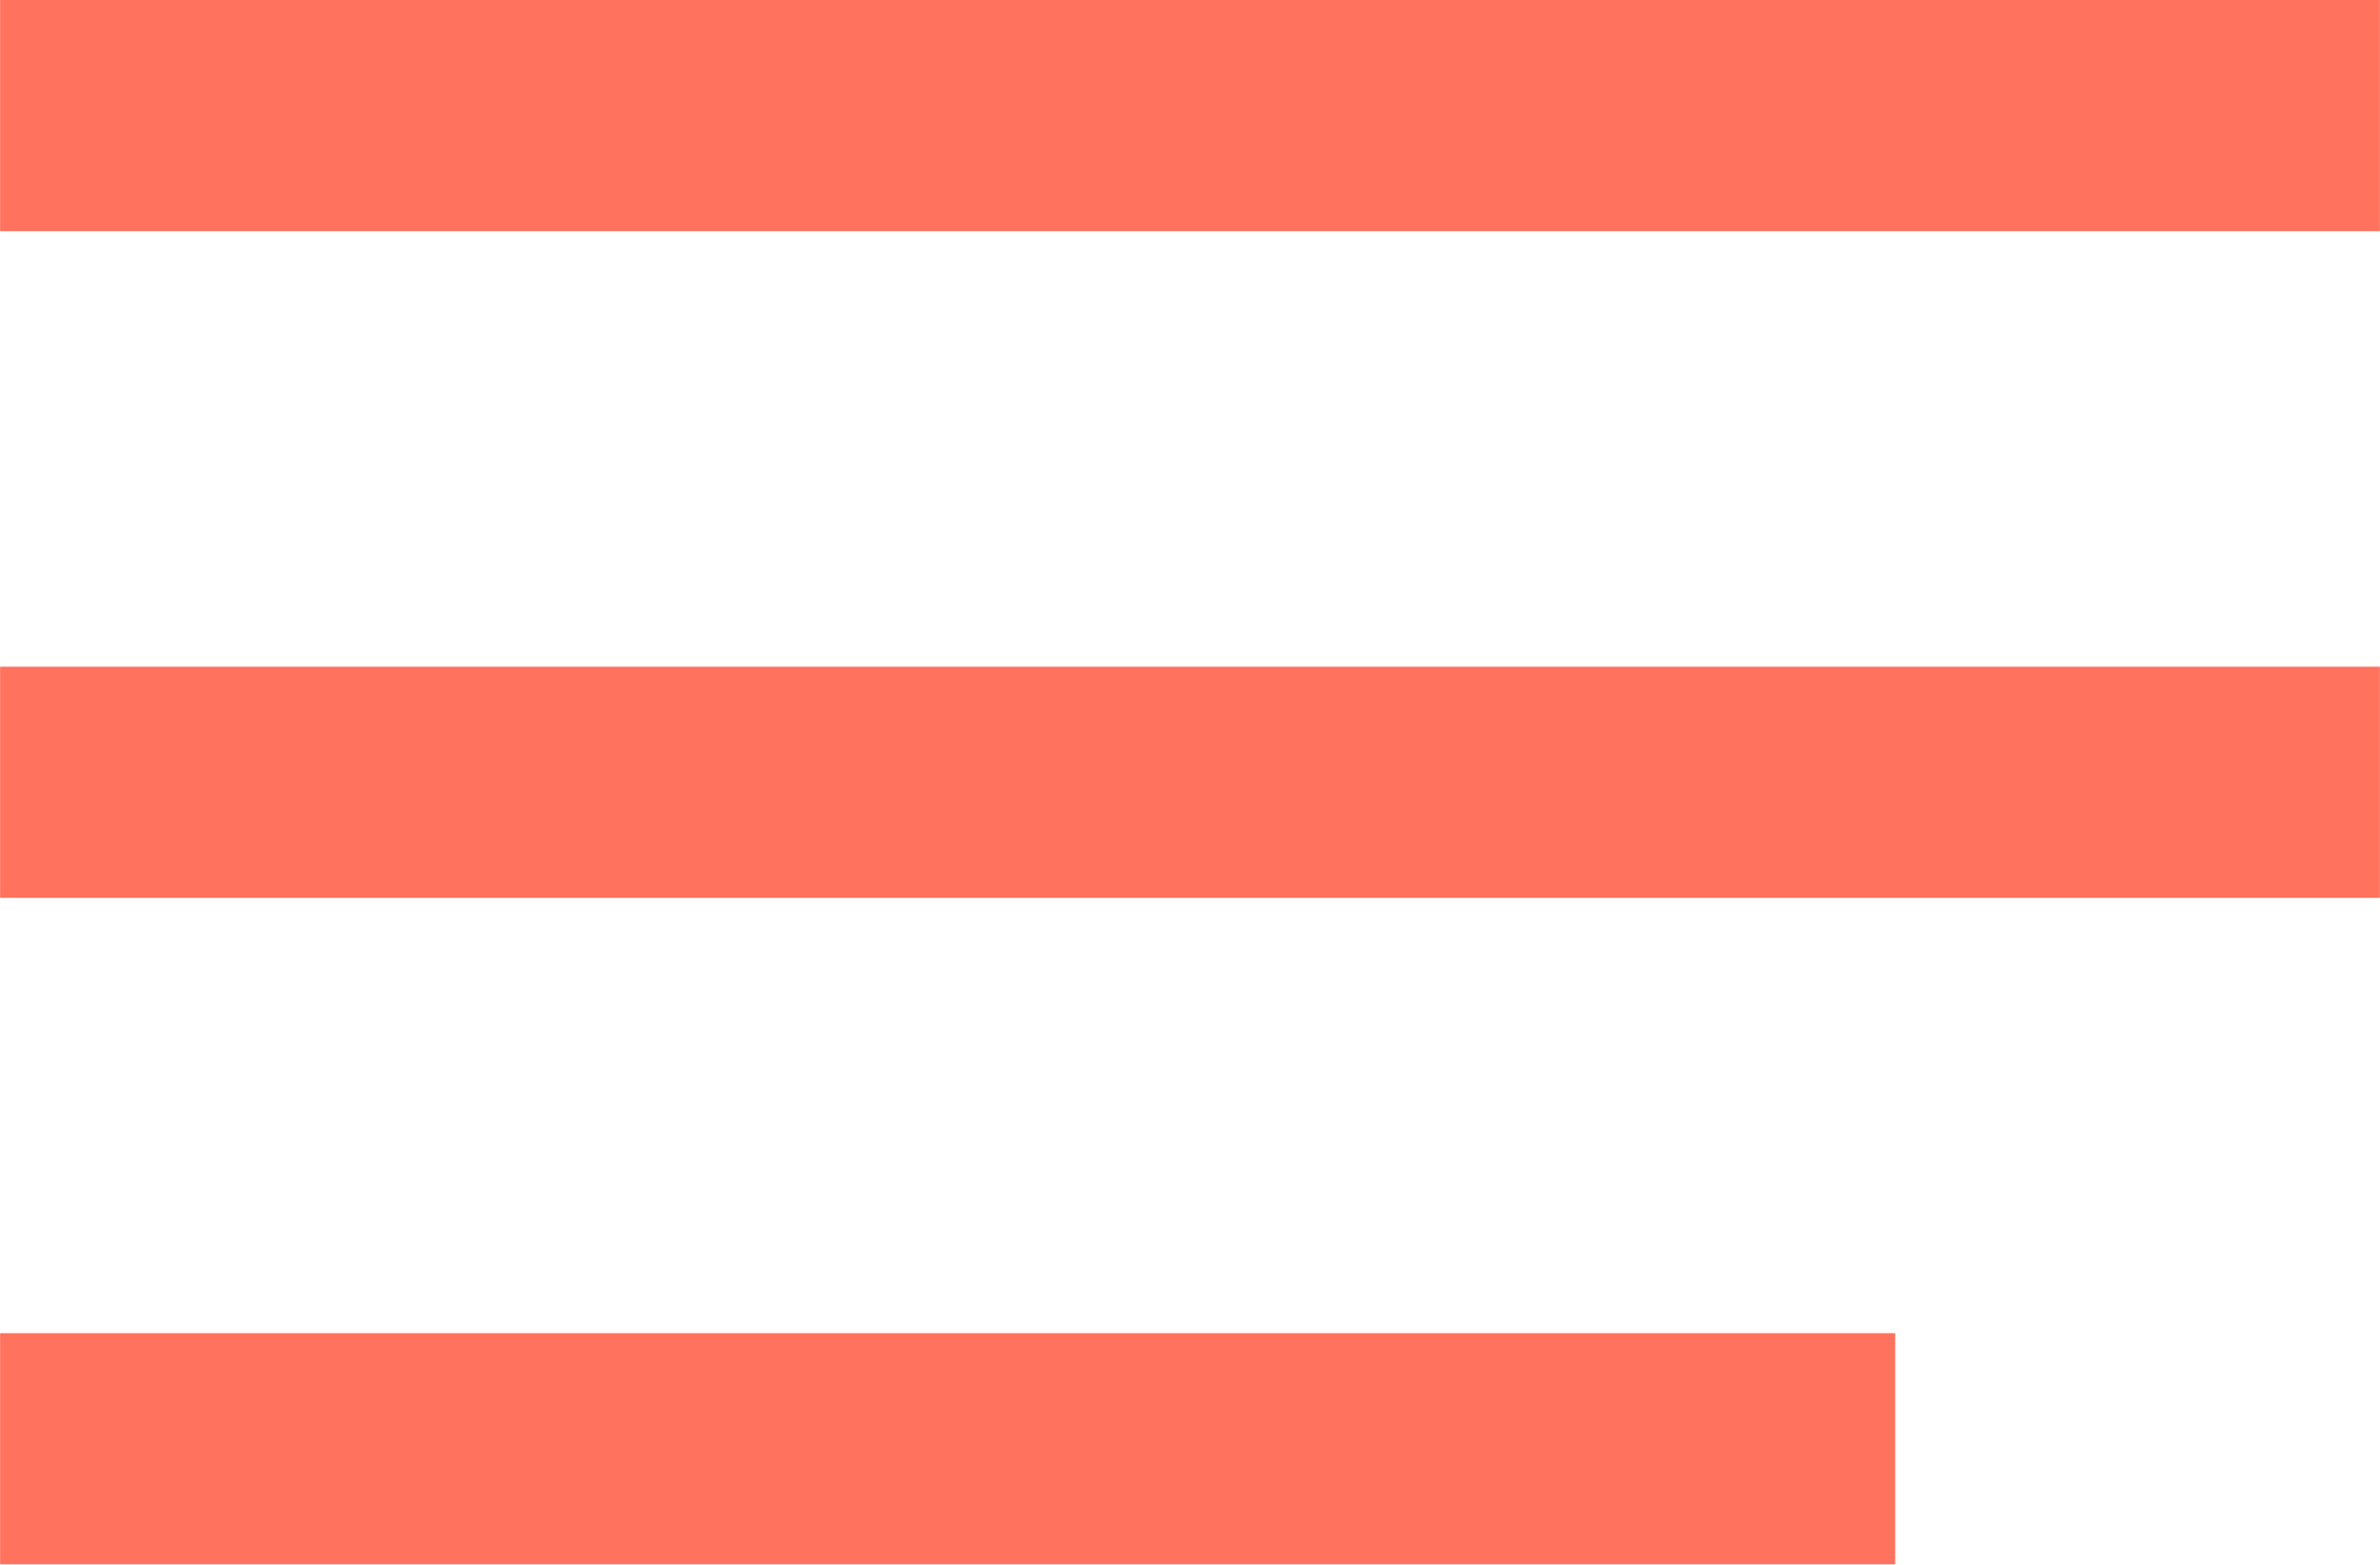
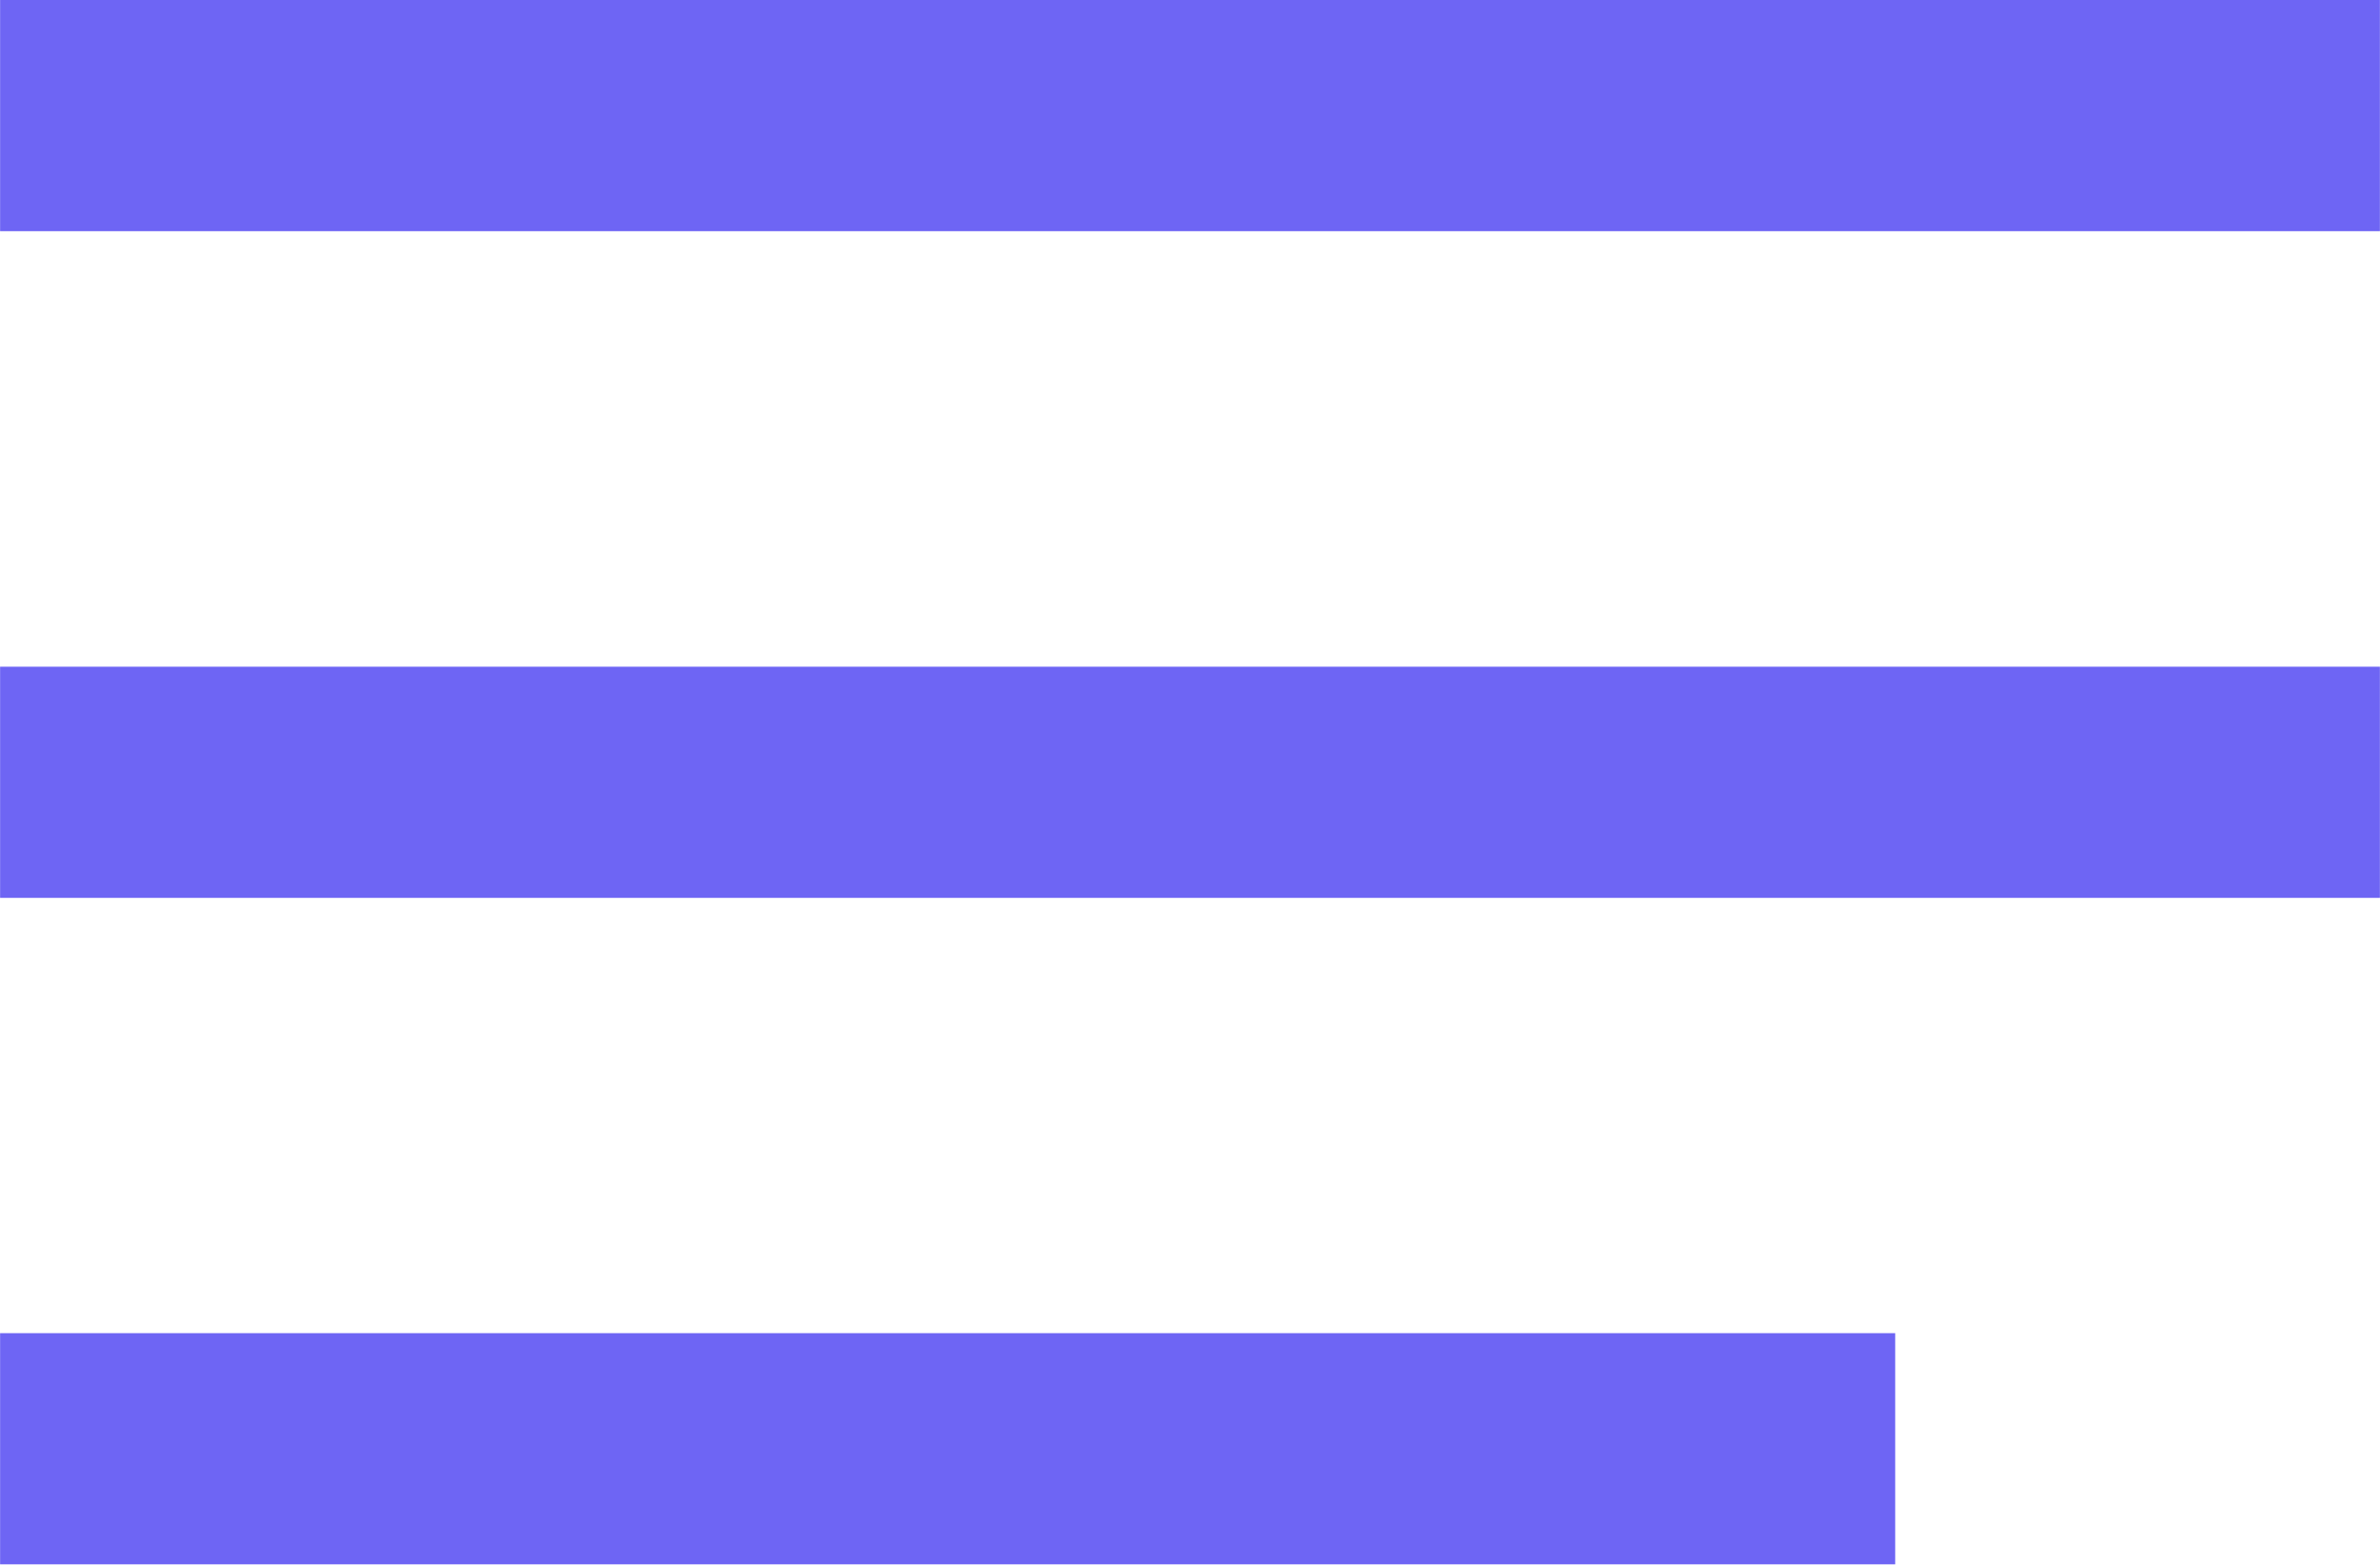
<svg xmlns="http://www.w3.org/2000/svg" xml:space="preserve" width="19.651mm" height="12.919mm" version="1.1" style="shape-rendering:geometricPrecision; text-rendering:geometricPrecision; image-rendering:optimizeQuality; fill-rule:evenodd; clip-rule:evenodd" viewBox="0 0 96.87 63.69">
  <defs>
    <style type="text/css">
   
-     .fil0 {fill:#FF725E}
+     .fil0 {fill:#6E65F4}
   
  </style>
  </defs>
  <g id="Camada_x0020_1">
    <g id="_3022197158400">
      <rect class="fil0" x="0" y="-0" width="96.87" height="9.41" />
      <rect class="fil0" x="0" y="27.14" width="96.87" height="9.41" />
      <rect class="fil0" x="0" y="54.27" width="77.14" height="9.41" />
    </g>
  </g>
</svg>
